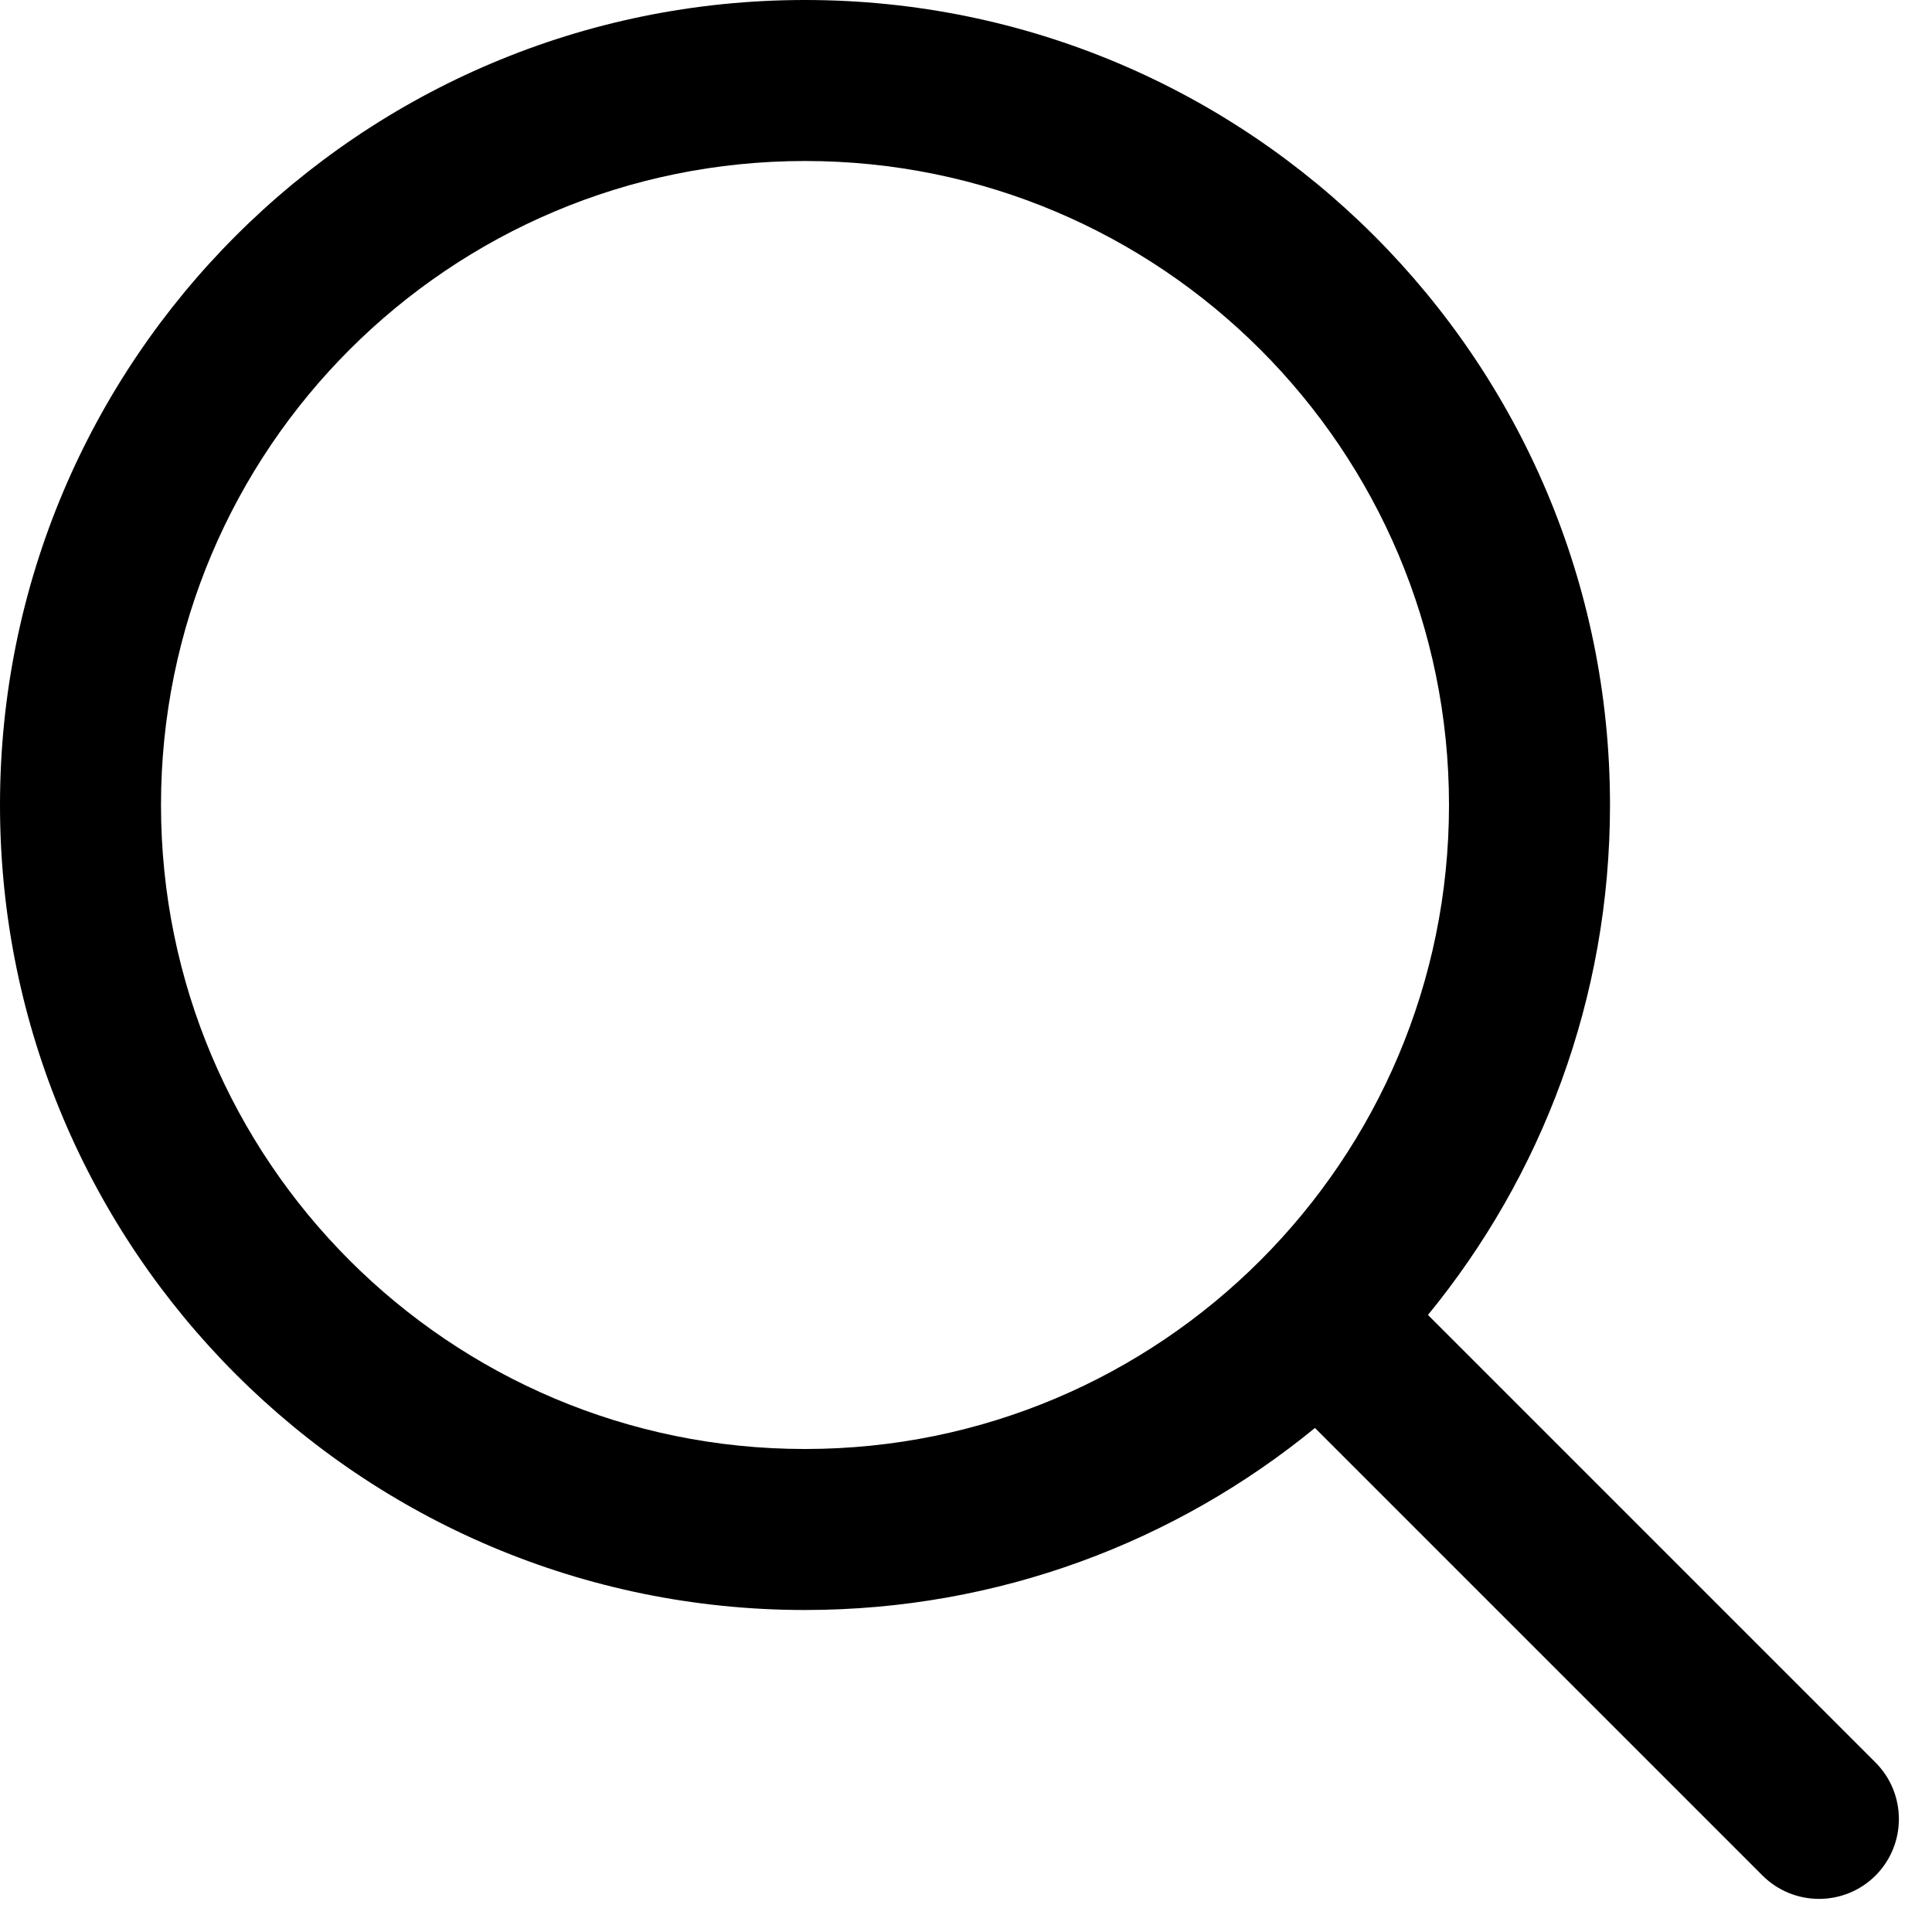
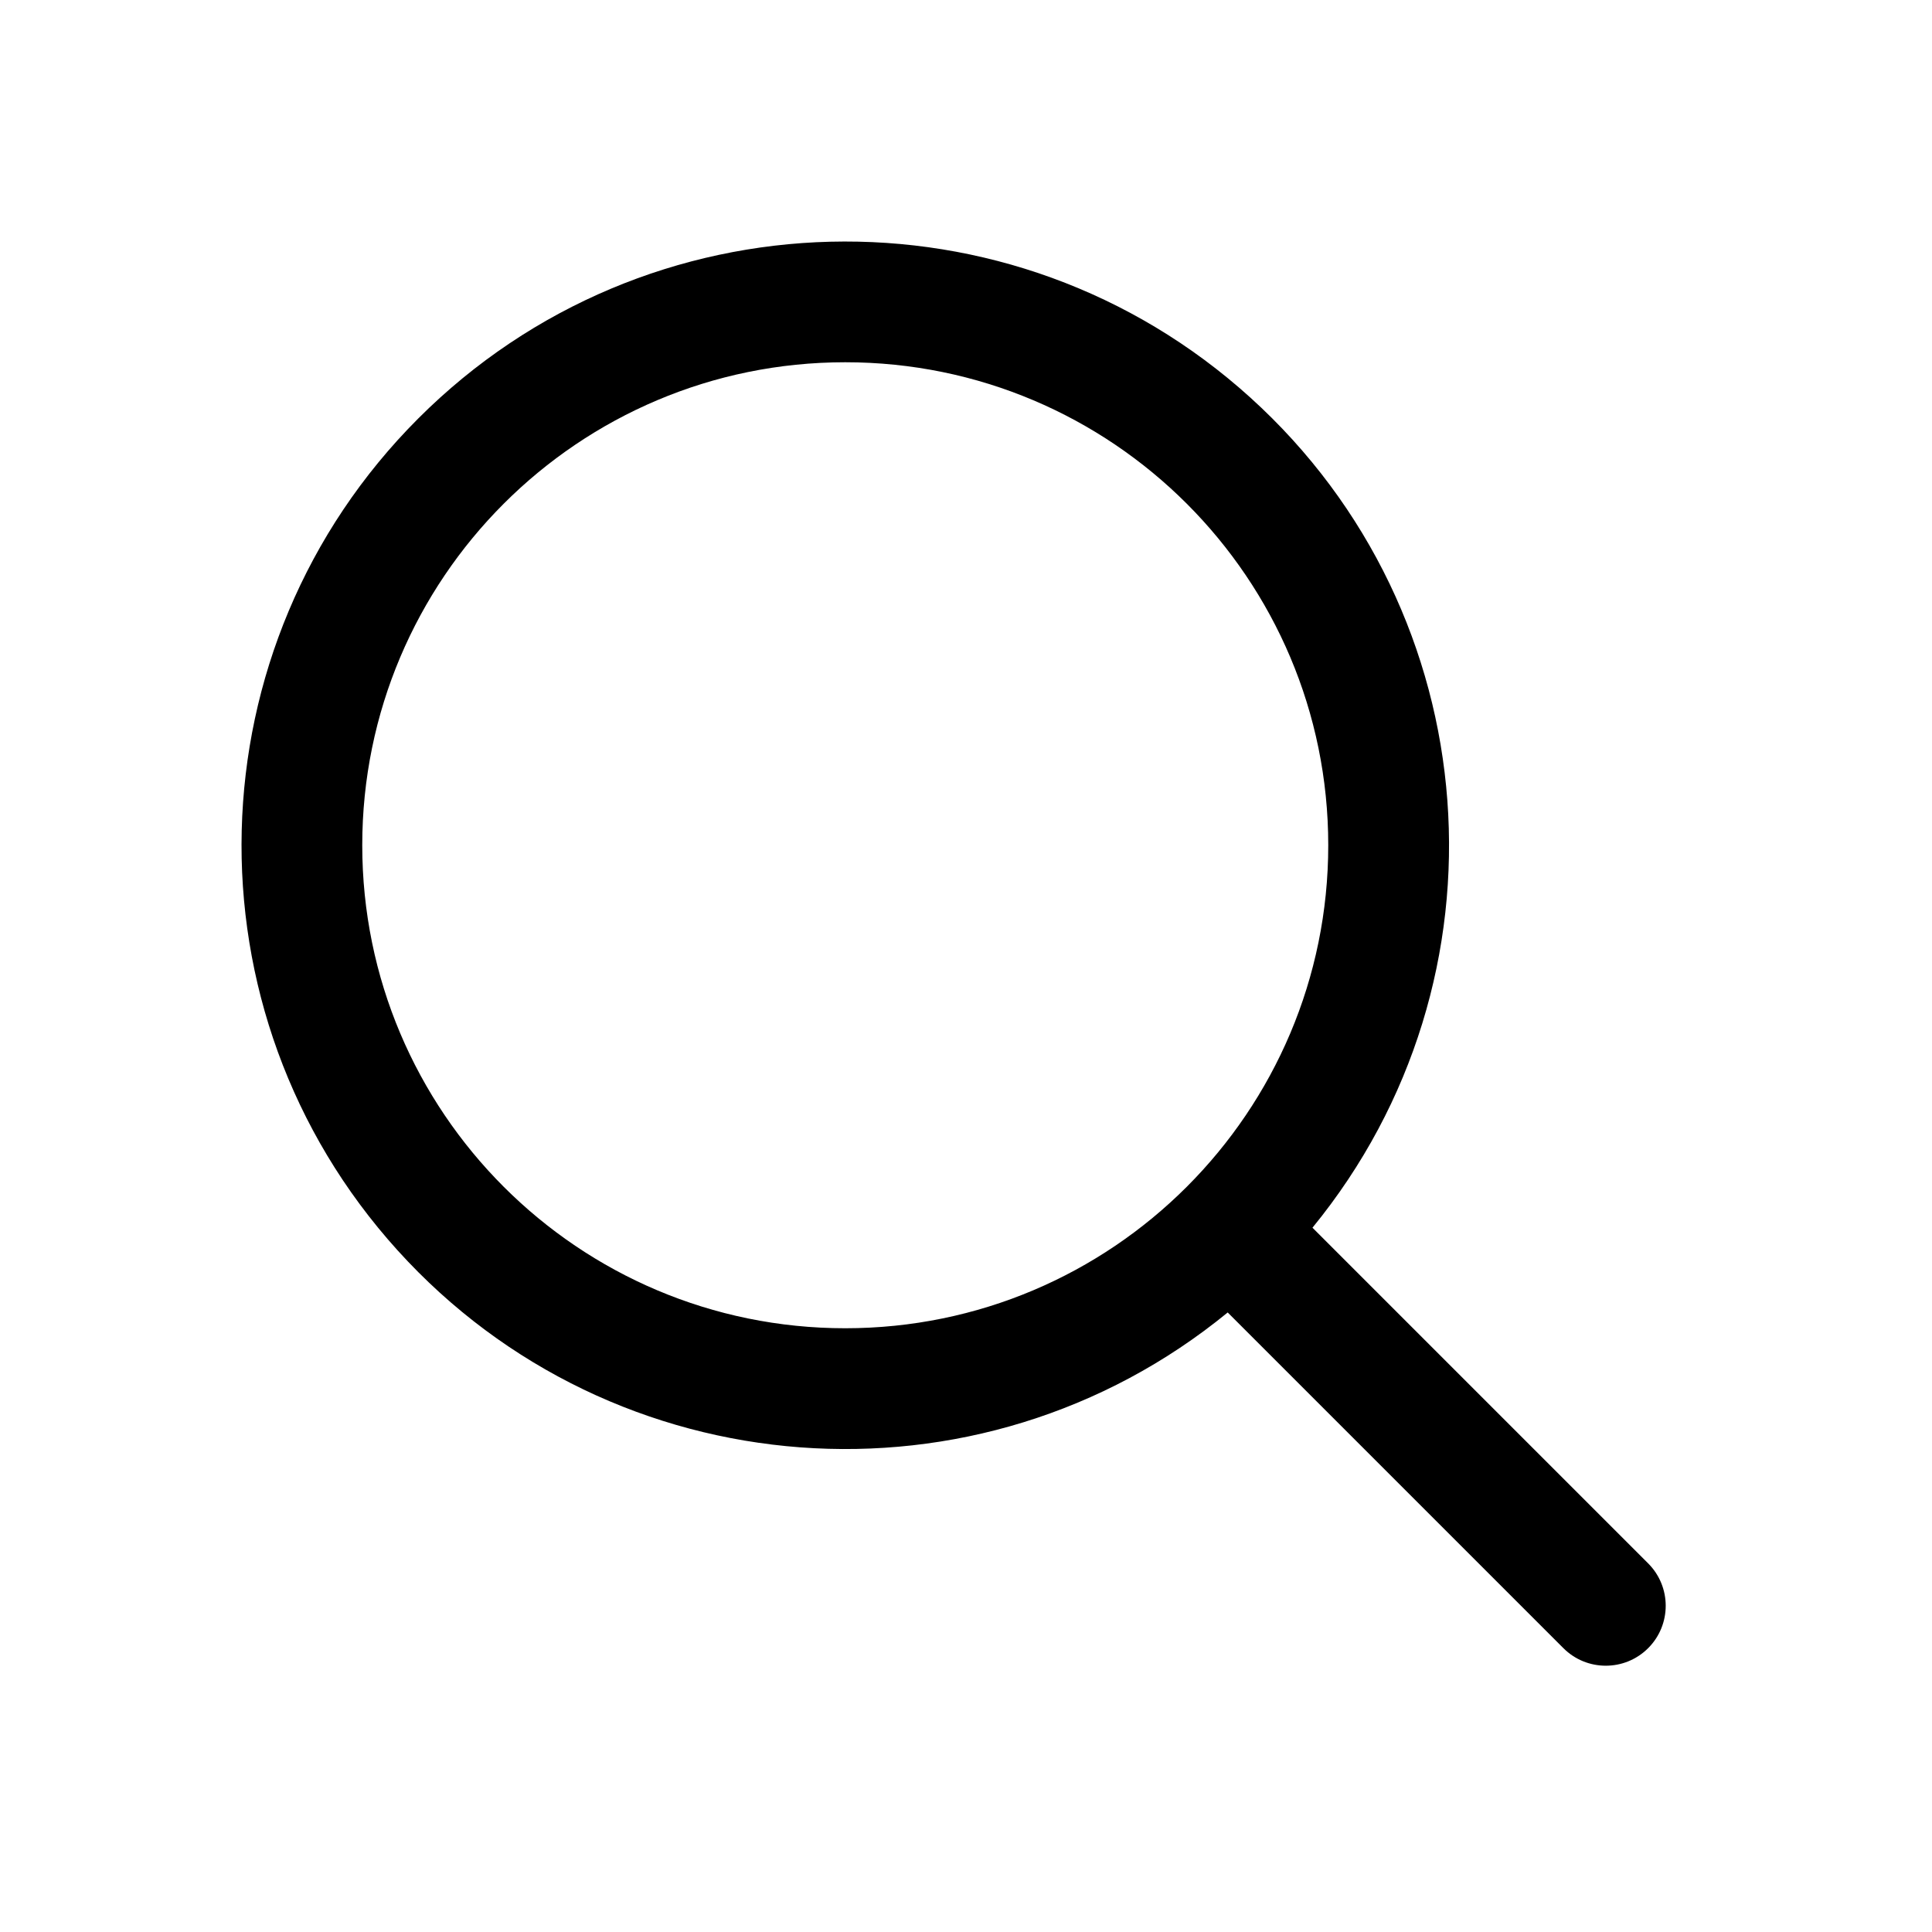
- <svg xmlns="http://www.w3.org/2000/svg" width="18" height="18" viewBox="0 0 18 18" fill="none">
-   <path fill-rule="evenodd" clip-rule="evenodd" d="M13.5 7.5C13.5 10.814 10.814 13.5 7.5 13.5C4.186 13.5 1.5 10.814 1.5 7.5C1.5 4.186 4.186 1.5 7.5 1.5C10.814 1.5 13.5 4.186 13.5 7.5ZM12.251 13.304C10.957 14.364 9.303 15 7.5 15C3.358 15 0 11.642 0 7.5C0 3.358 3.358 0 7.5 0C11.642 0 15 3.358 15 7.5C15 9.303 14.364 10.957 13.304 12.251L17.474 16.421C17.764 16.712 17.764 17.183 17.474 17.474C17.183 17.764 16.712 17.764 16.421 17.474L12.251 13.304Z" fill="black" />
+ <svg xmlns="http://www.w3.org/2000/svg" width="24" height="24">
+   <path fill-rule="evenodd" clip-rule="evenodd" d="M16.5 10.5a6 6 0 11-12 0 6 6 0 0112 0zm-1.249 5.804a7.5 7.5 0 111.053-1.053l4.17 4.17a.744.744 0 11-1.053 1.053l-4.17-4.17z" />
</svg>
